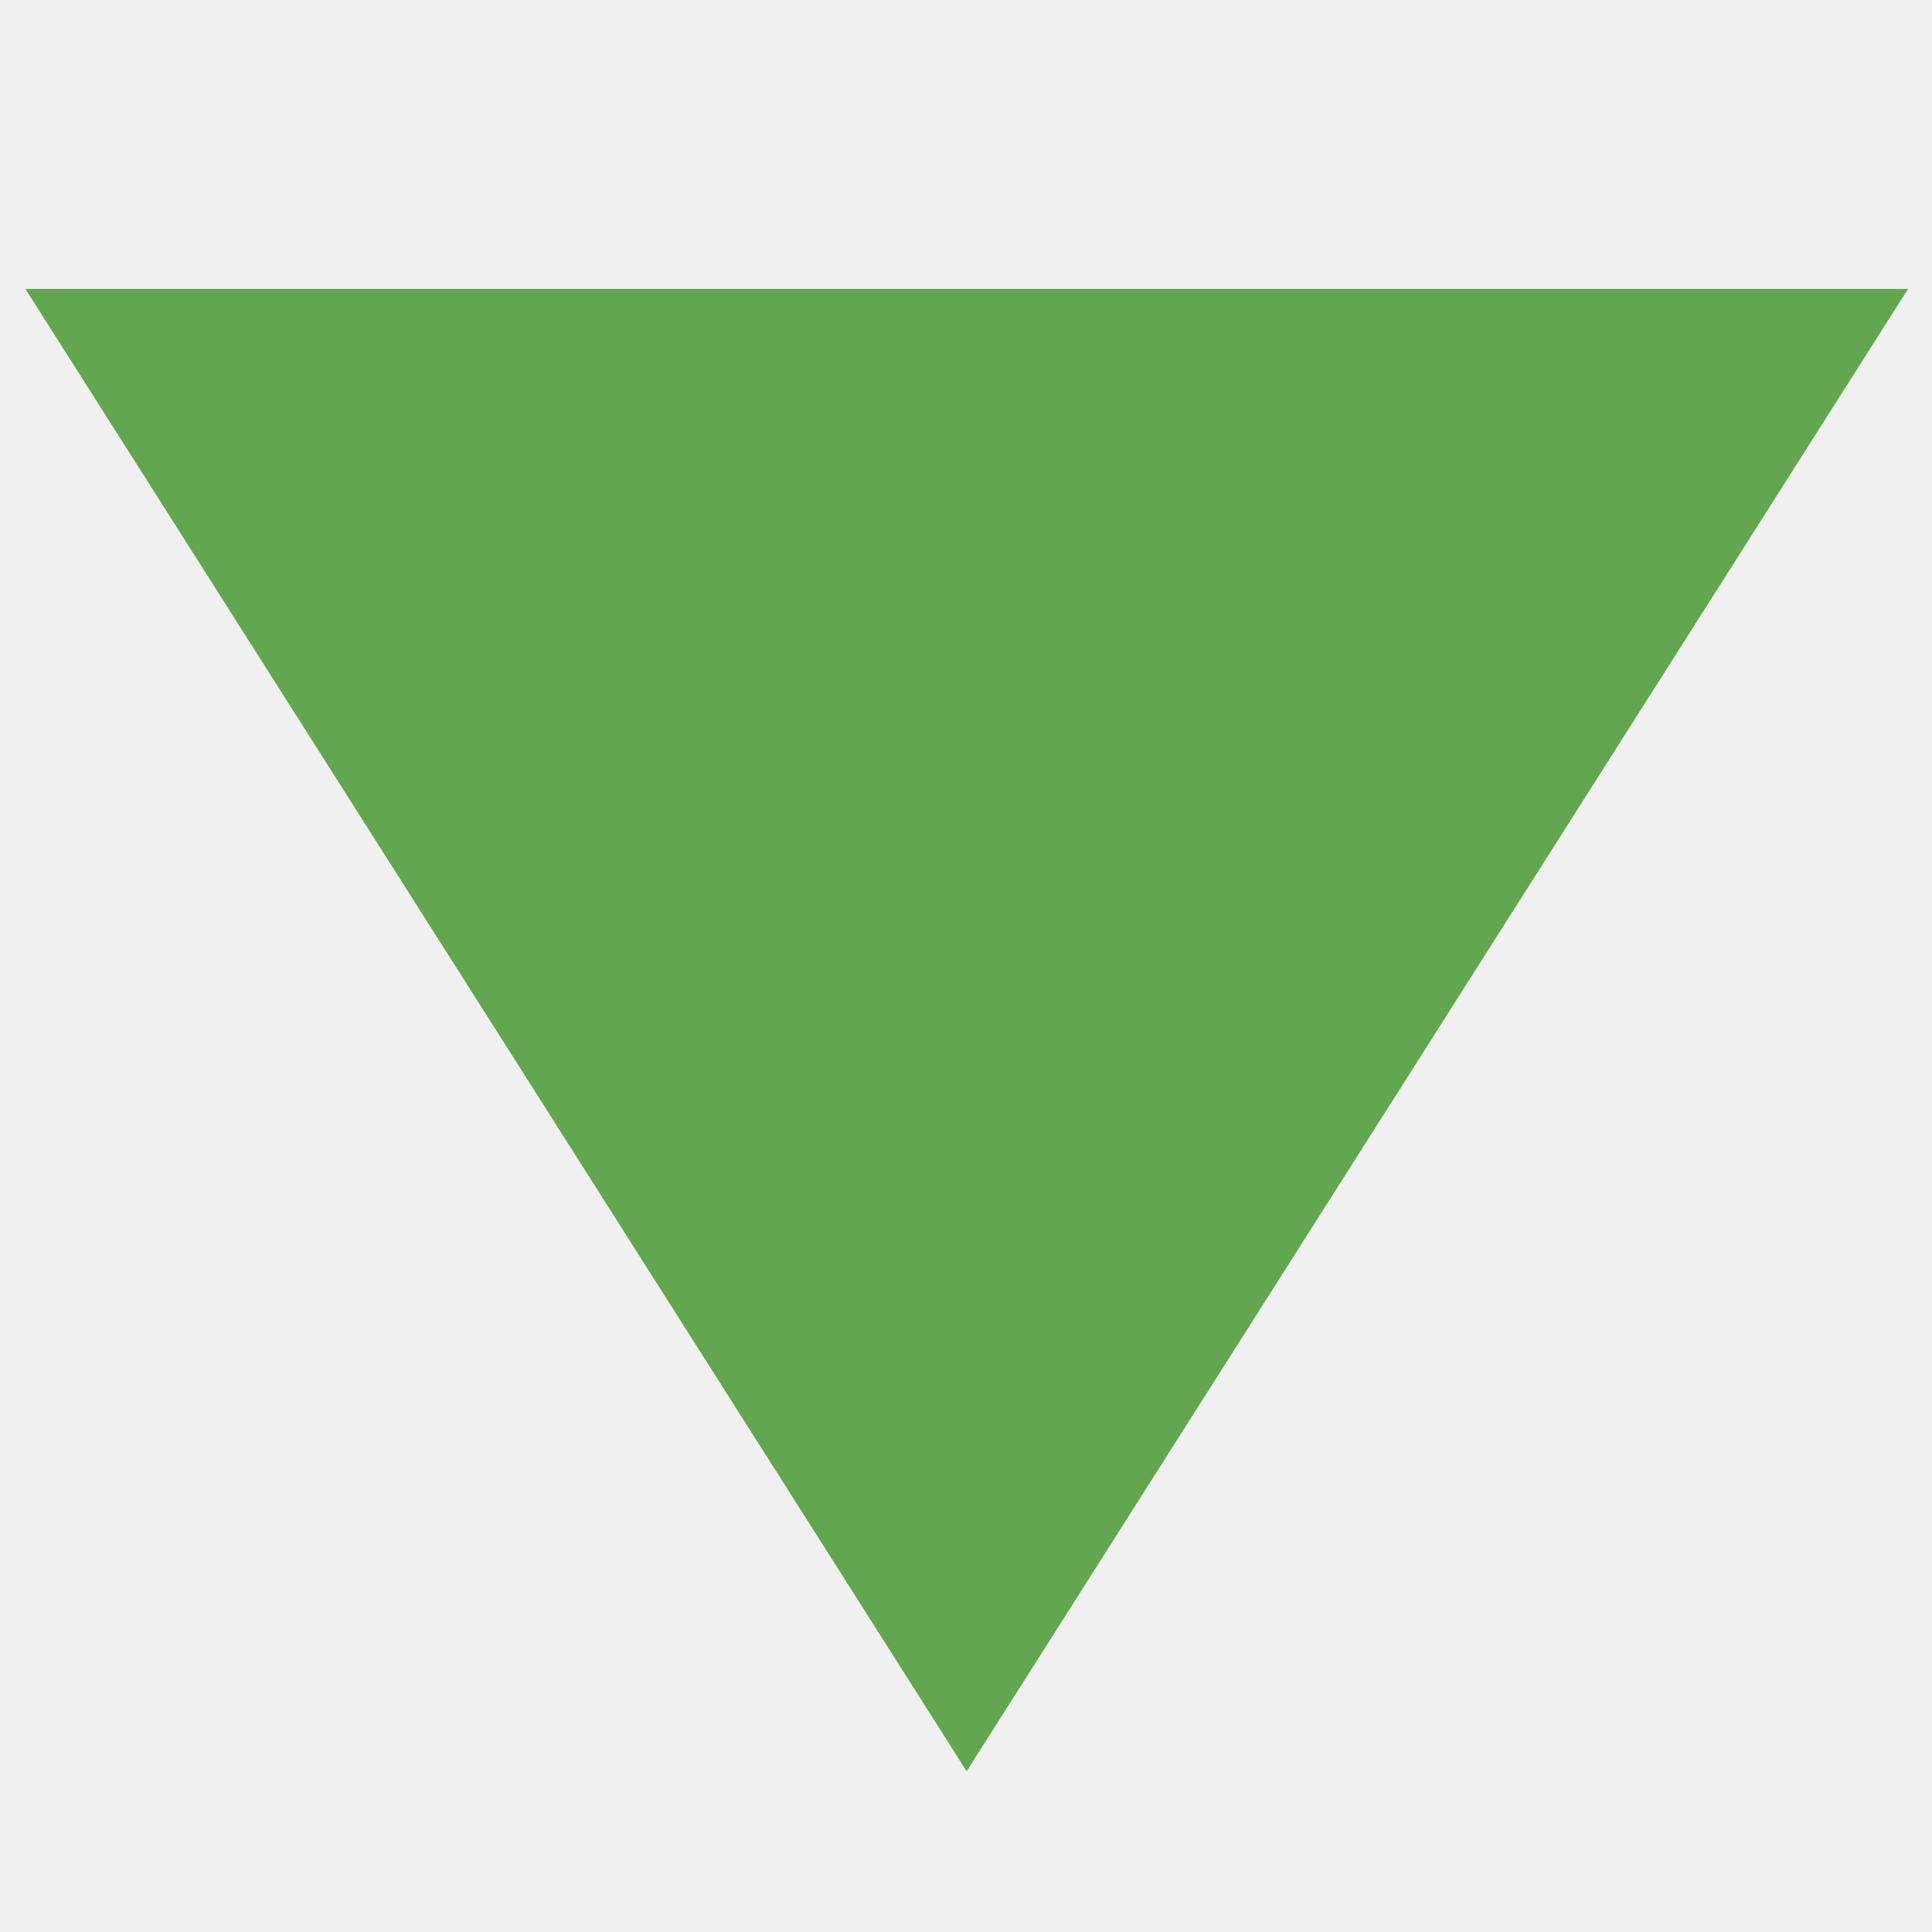
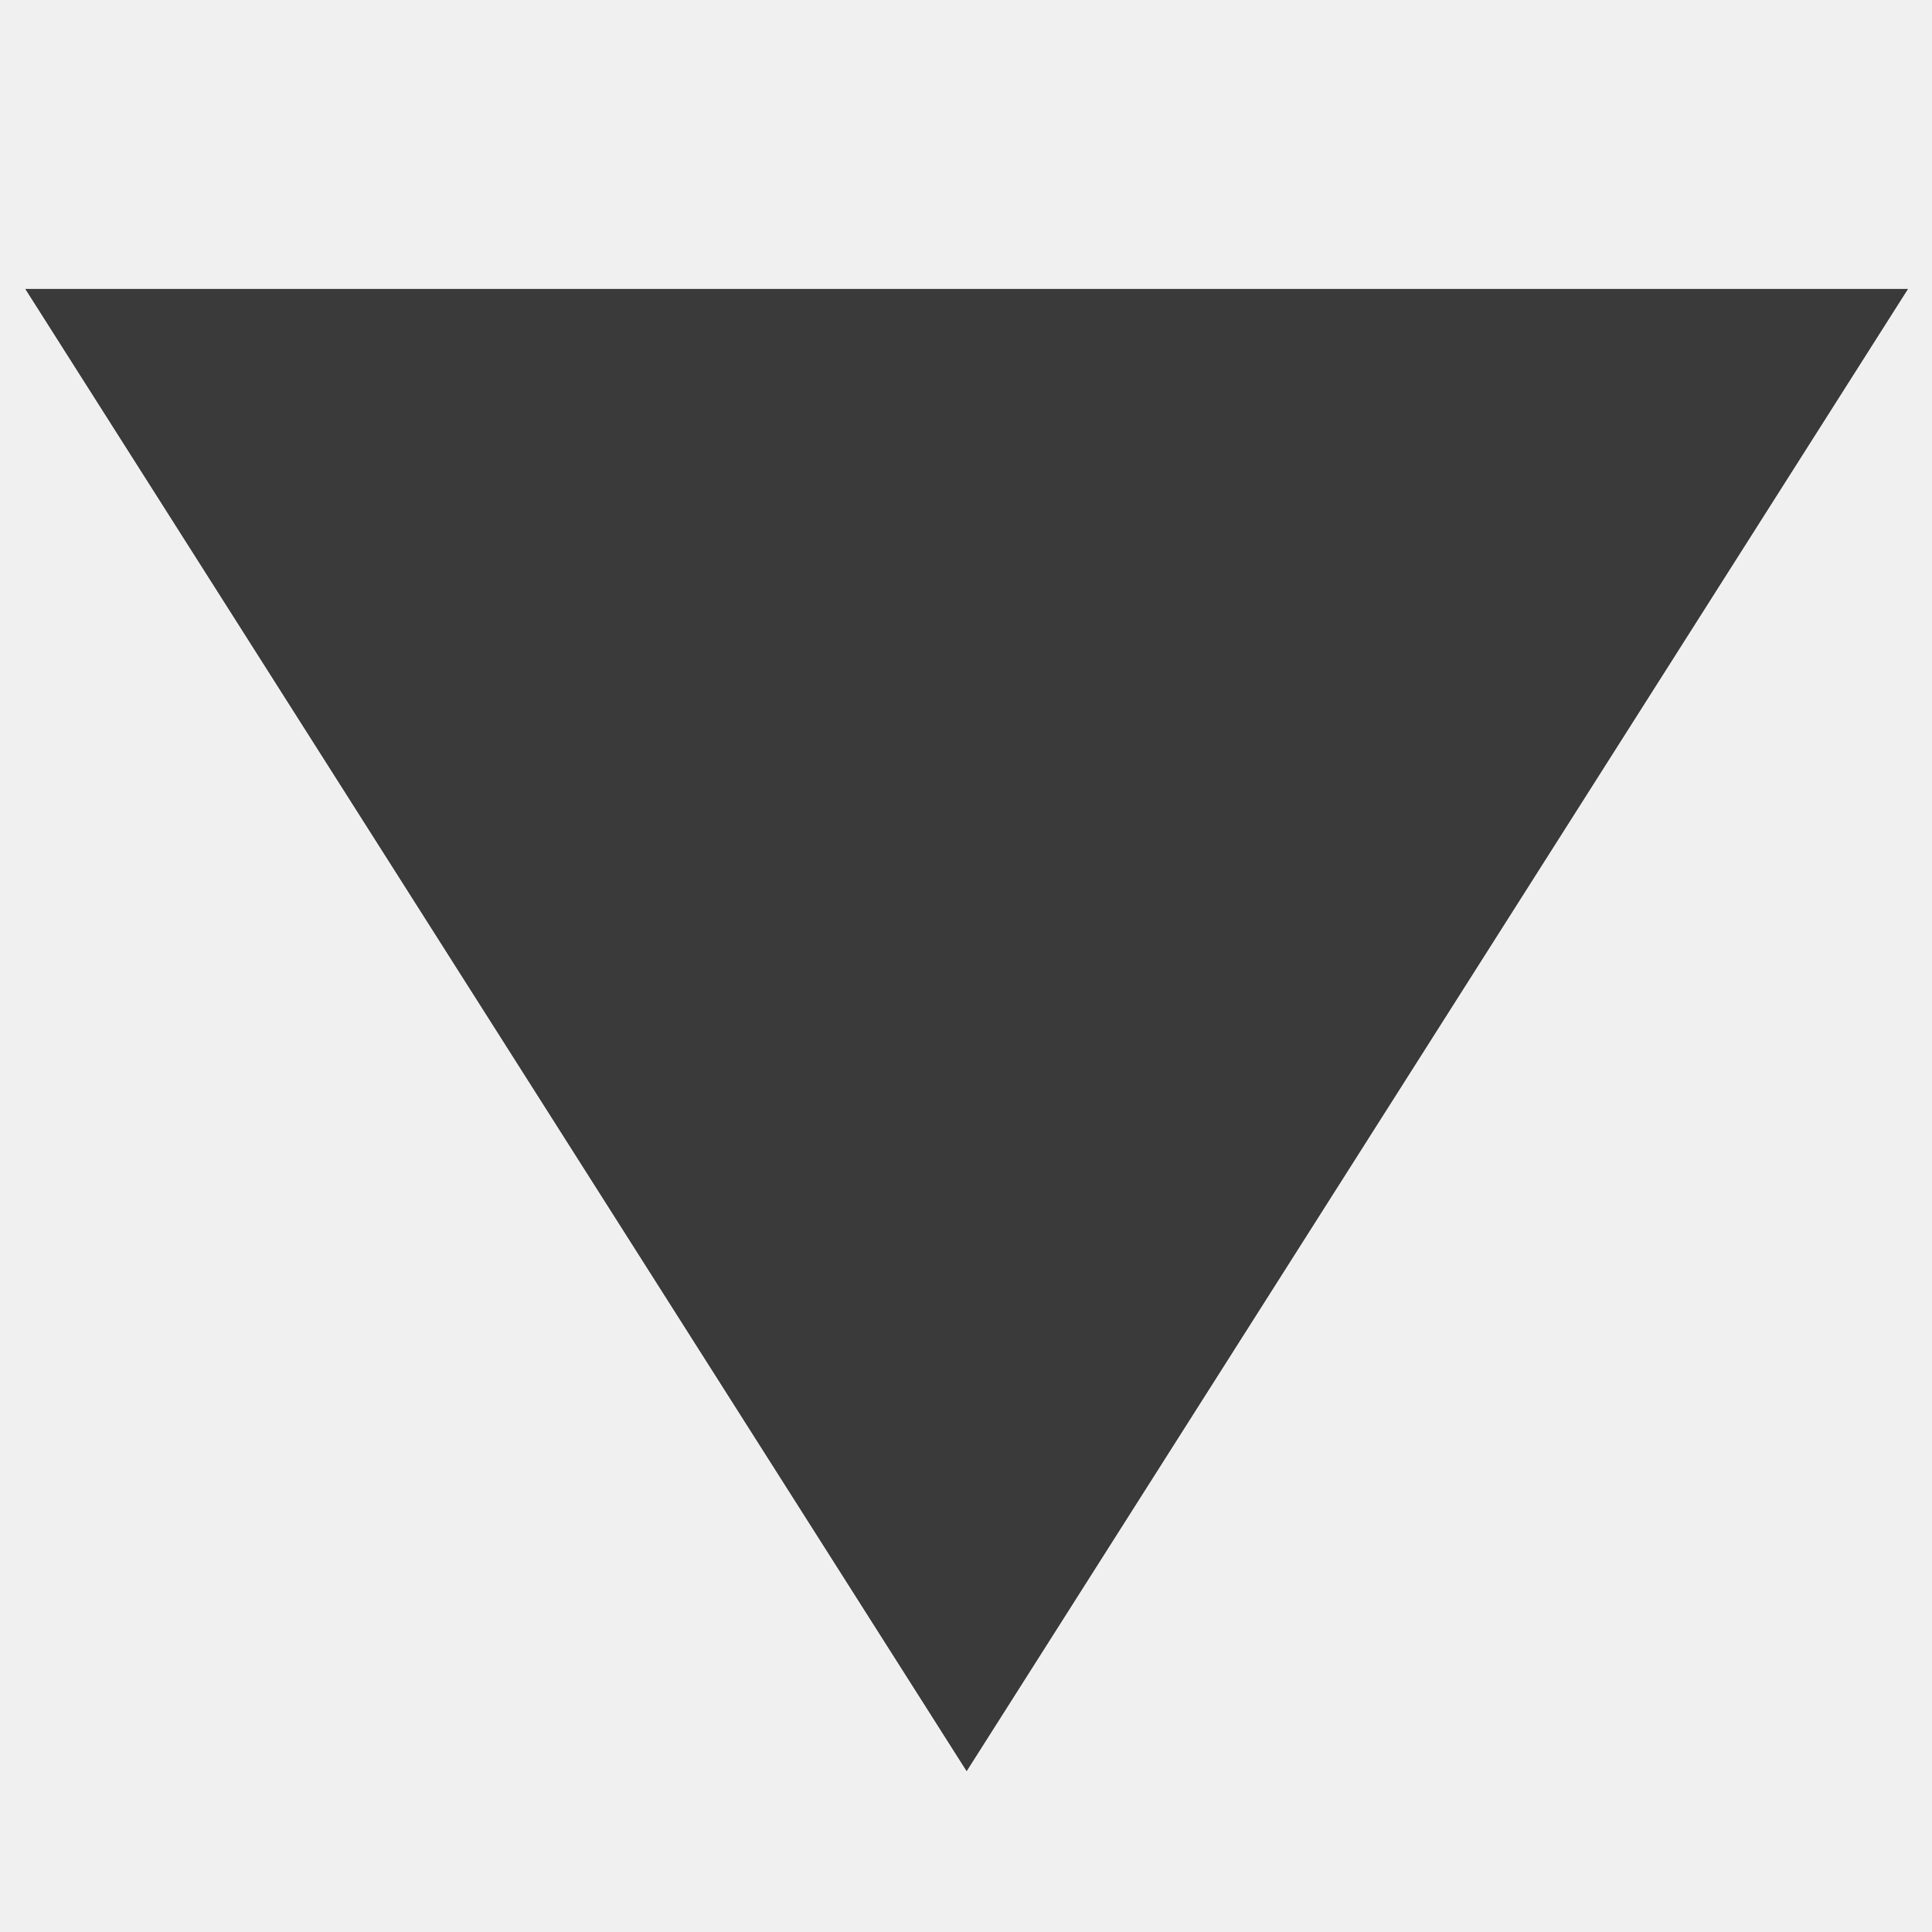
<svg xmlns="http://www.w3.org/2000/svg" width="12" height="12" viewBox="0 0 12 12" fill="none">
-   <g clip-path="url(#clip0_11294_534910)">
-     <path d="M6.004 11L0.159 1.795L11.85 1.795L6.004 11Z" fill="#63A650" />
-     <path fill-rule="evenodd" clip-rule="evenodd" d="M6.004 11L11.85 1.795L0.159 1.795L6.004 11ZM6.004 9.601L10.485 2.545L1.523 2.545L6.004 9.601Z" fill="#63A650" />
+   <g clip-path="url(#clip0_1854_179939)">
+     <path d="M6.004 11L0.158 1.795L11.85 1.795L6.004 11Z" fill="#3A3A3A" />
+     <path fill-rule="evenodd" clip-rule="evenodd" d="M6.004 11L11.85 1.795L0.158 1.795L6.004 11ZM6.004 9.601L10.485 2.545L1.523 2.545L6.004 9.601Z" fill="#3A3A3A" />
  </g>
  <defs>
-     <clipPath id="clip0_11294_534910">
+     <clipPath id="clip0_1854_179939">
      <rect width="12" height="12" fill="white" transform="translate(12 12) rotate(-180)" />
    </clipPath>
  </defs>
</svg>
